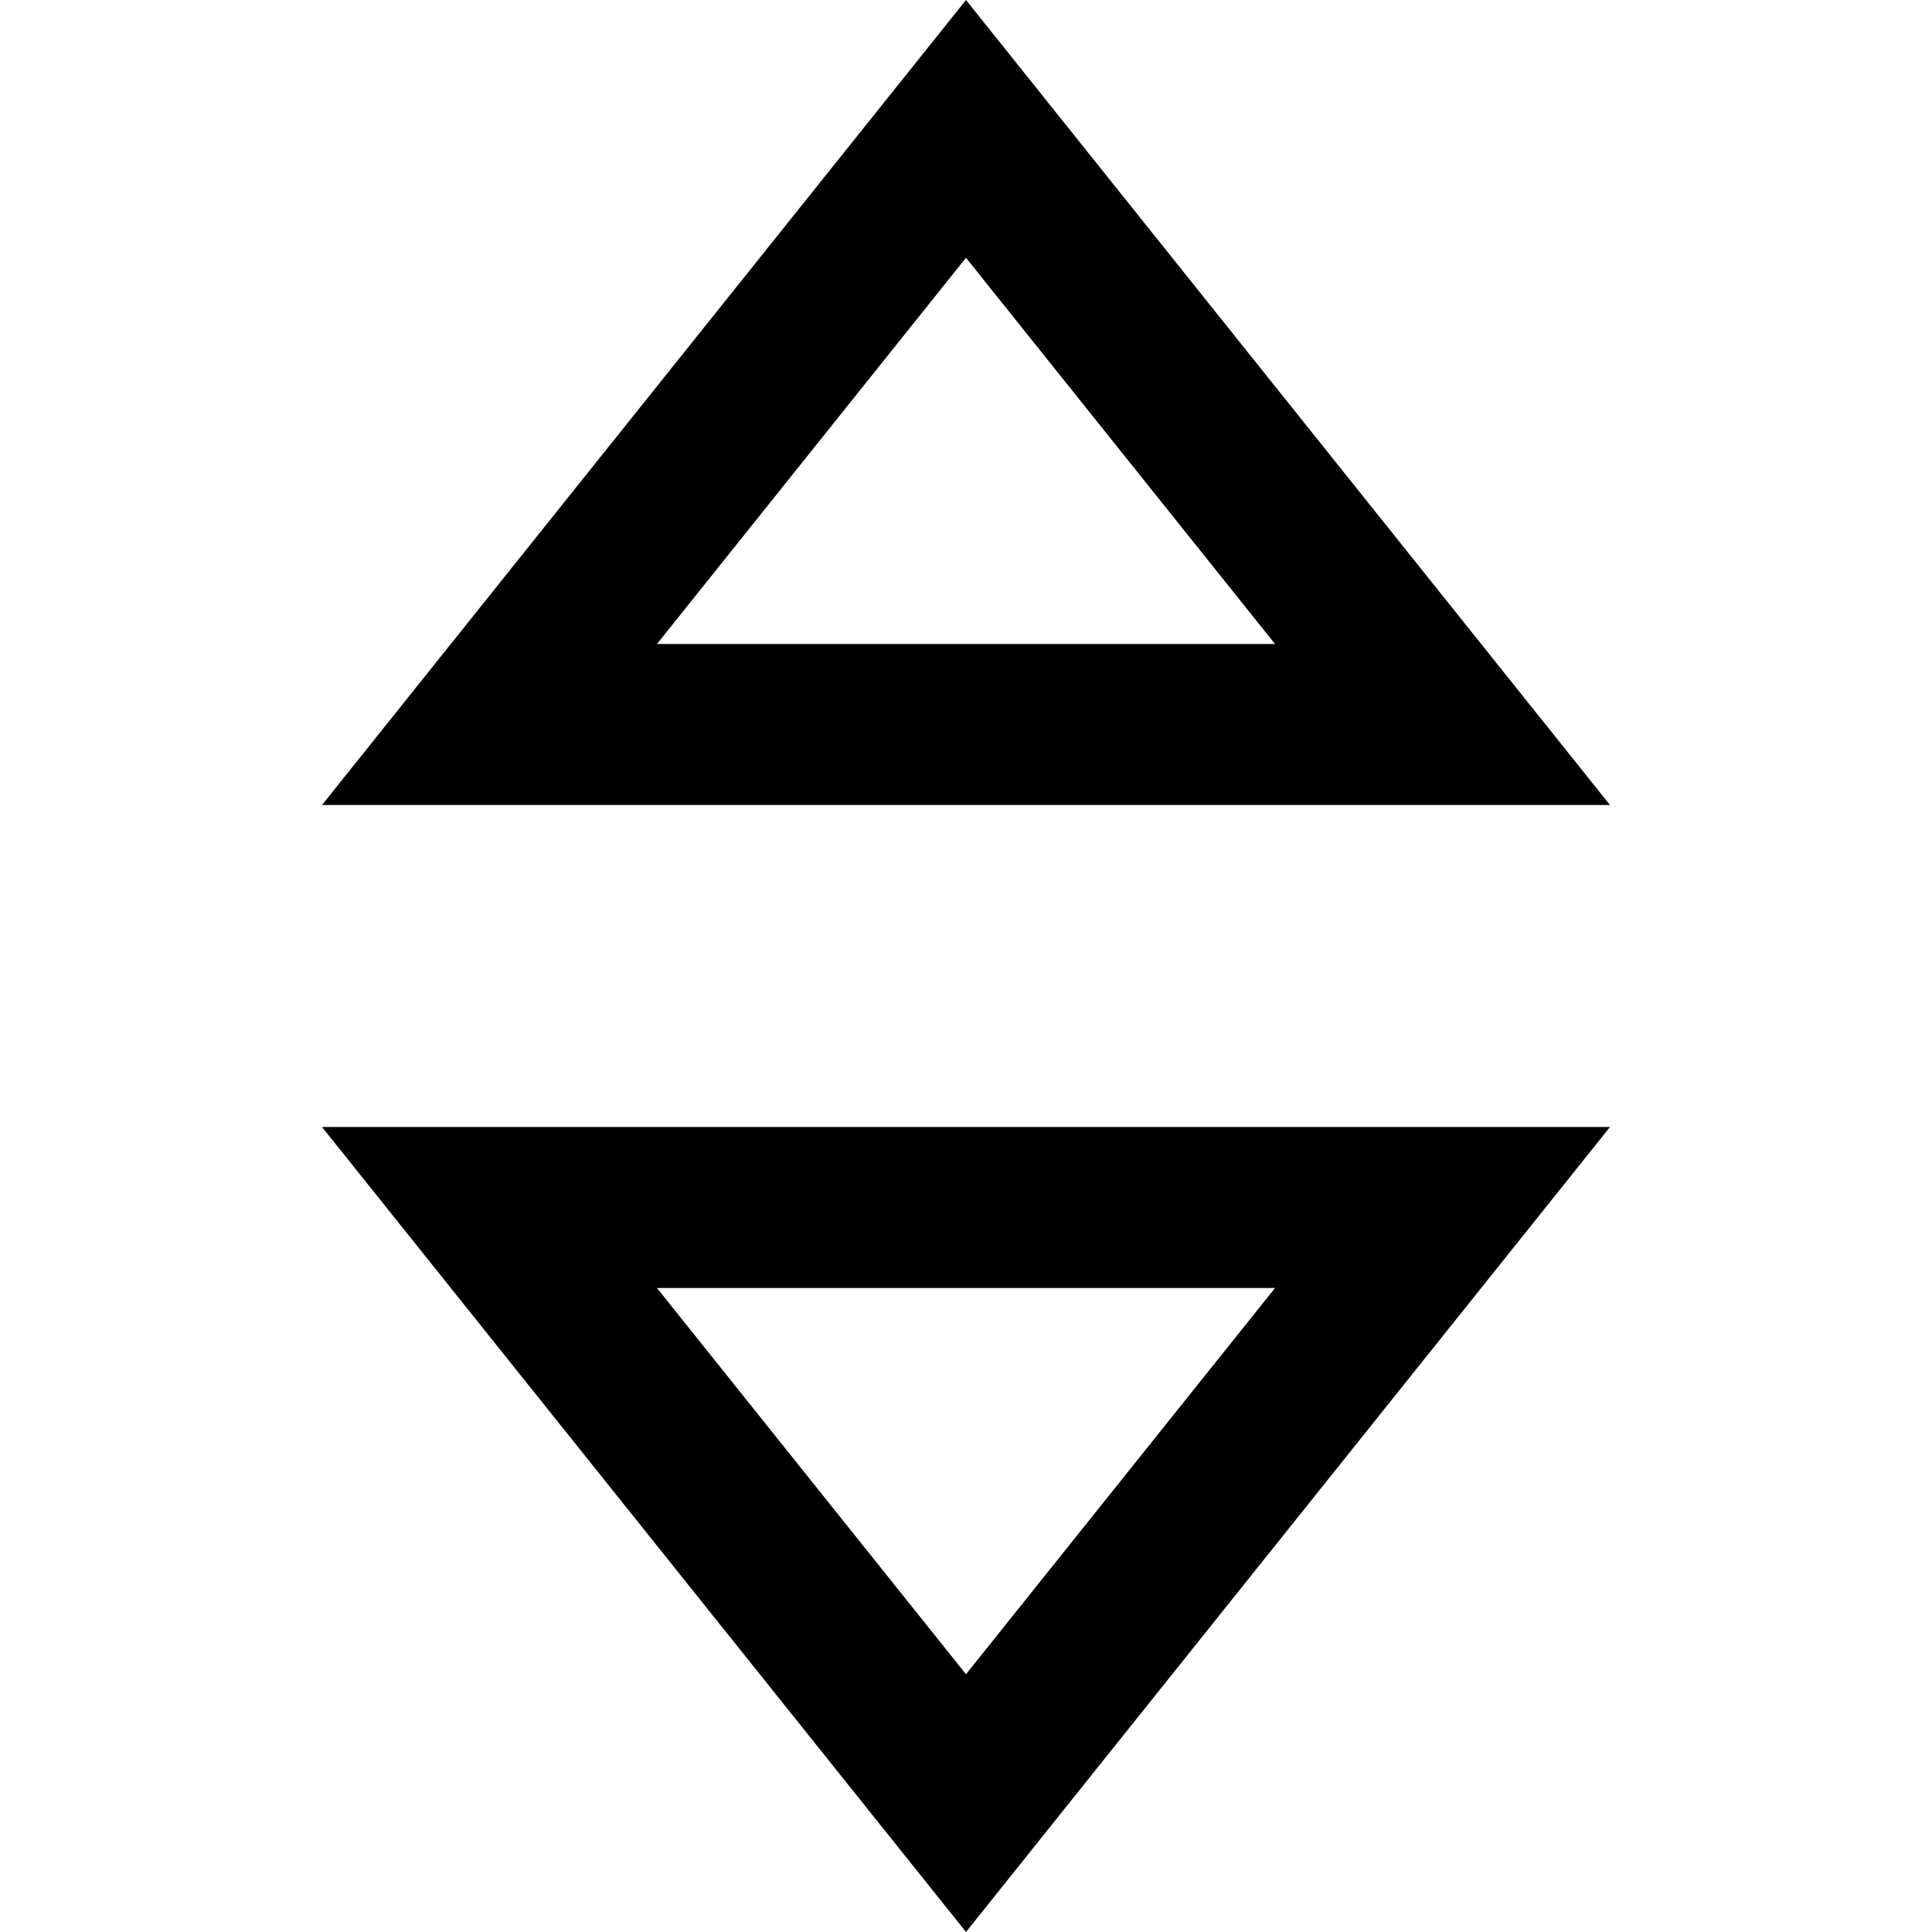
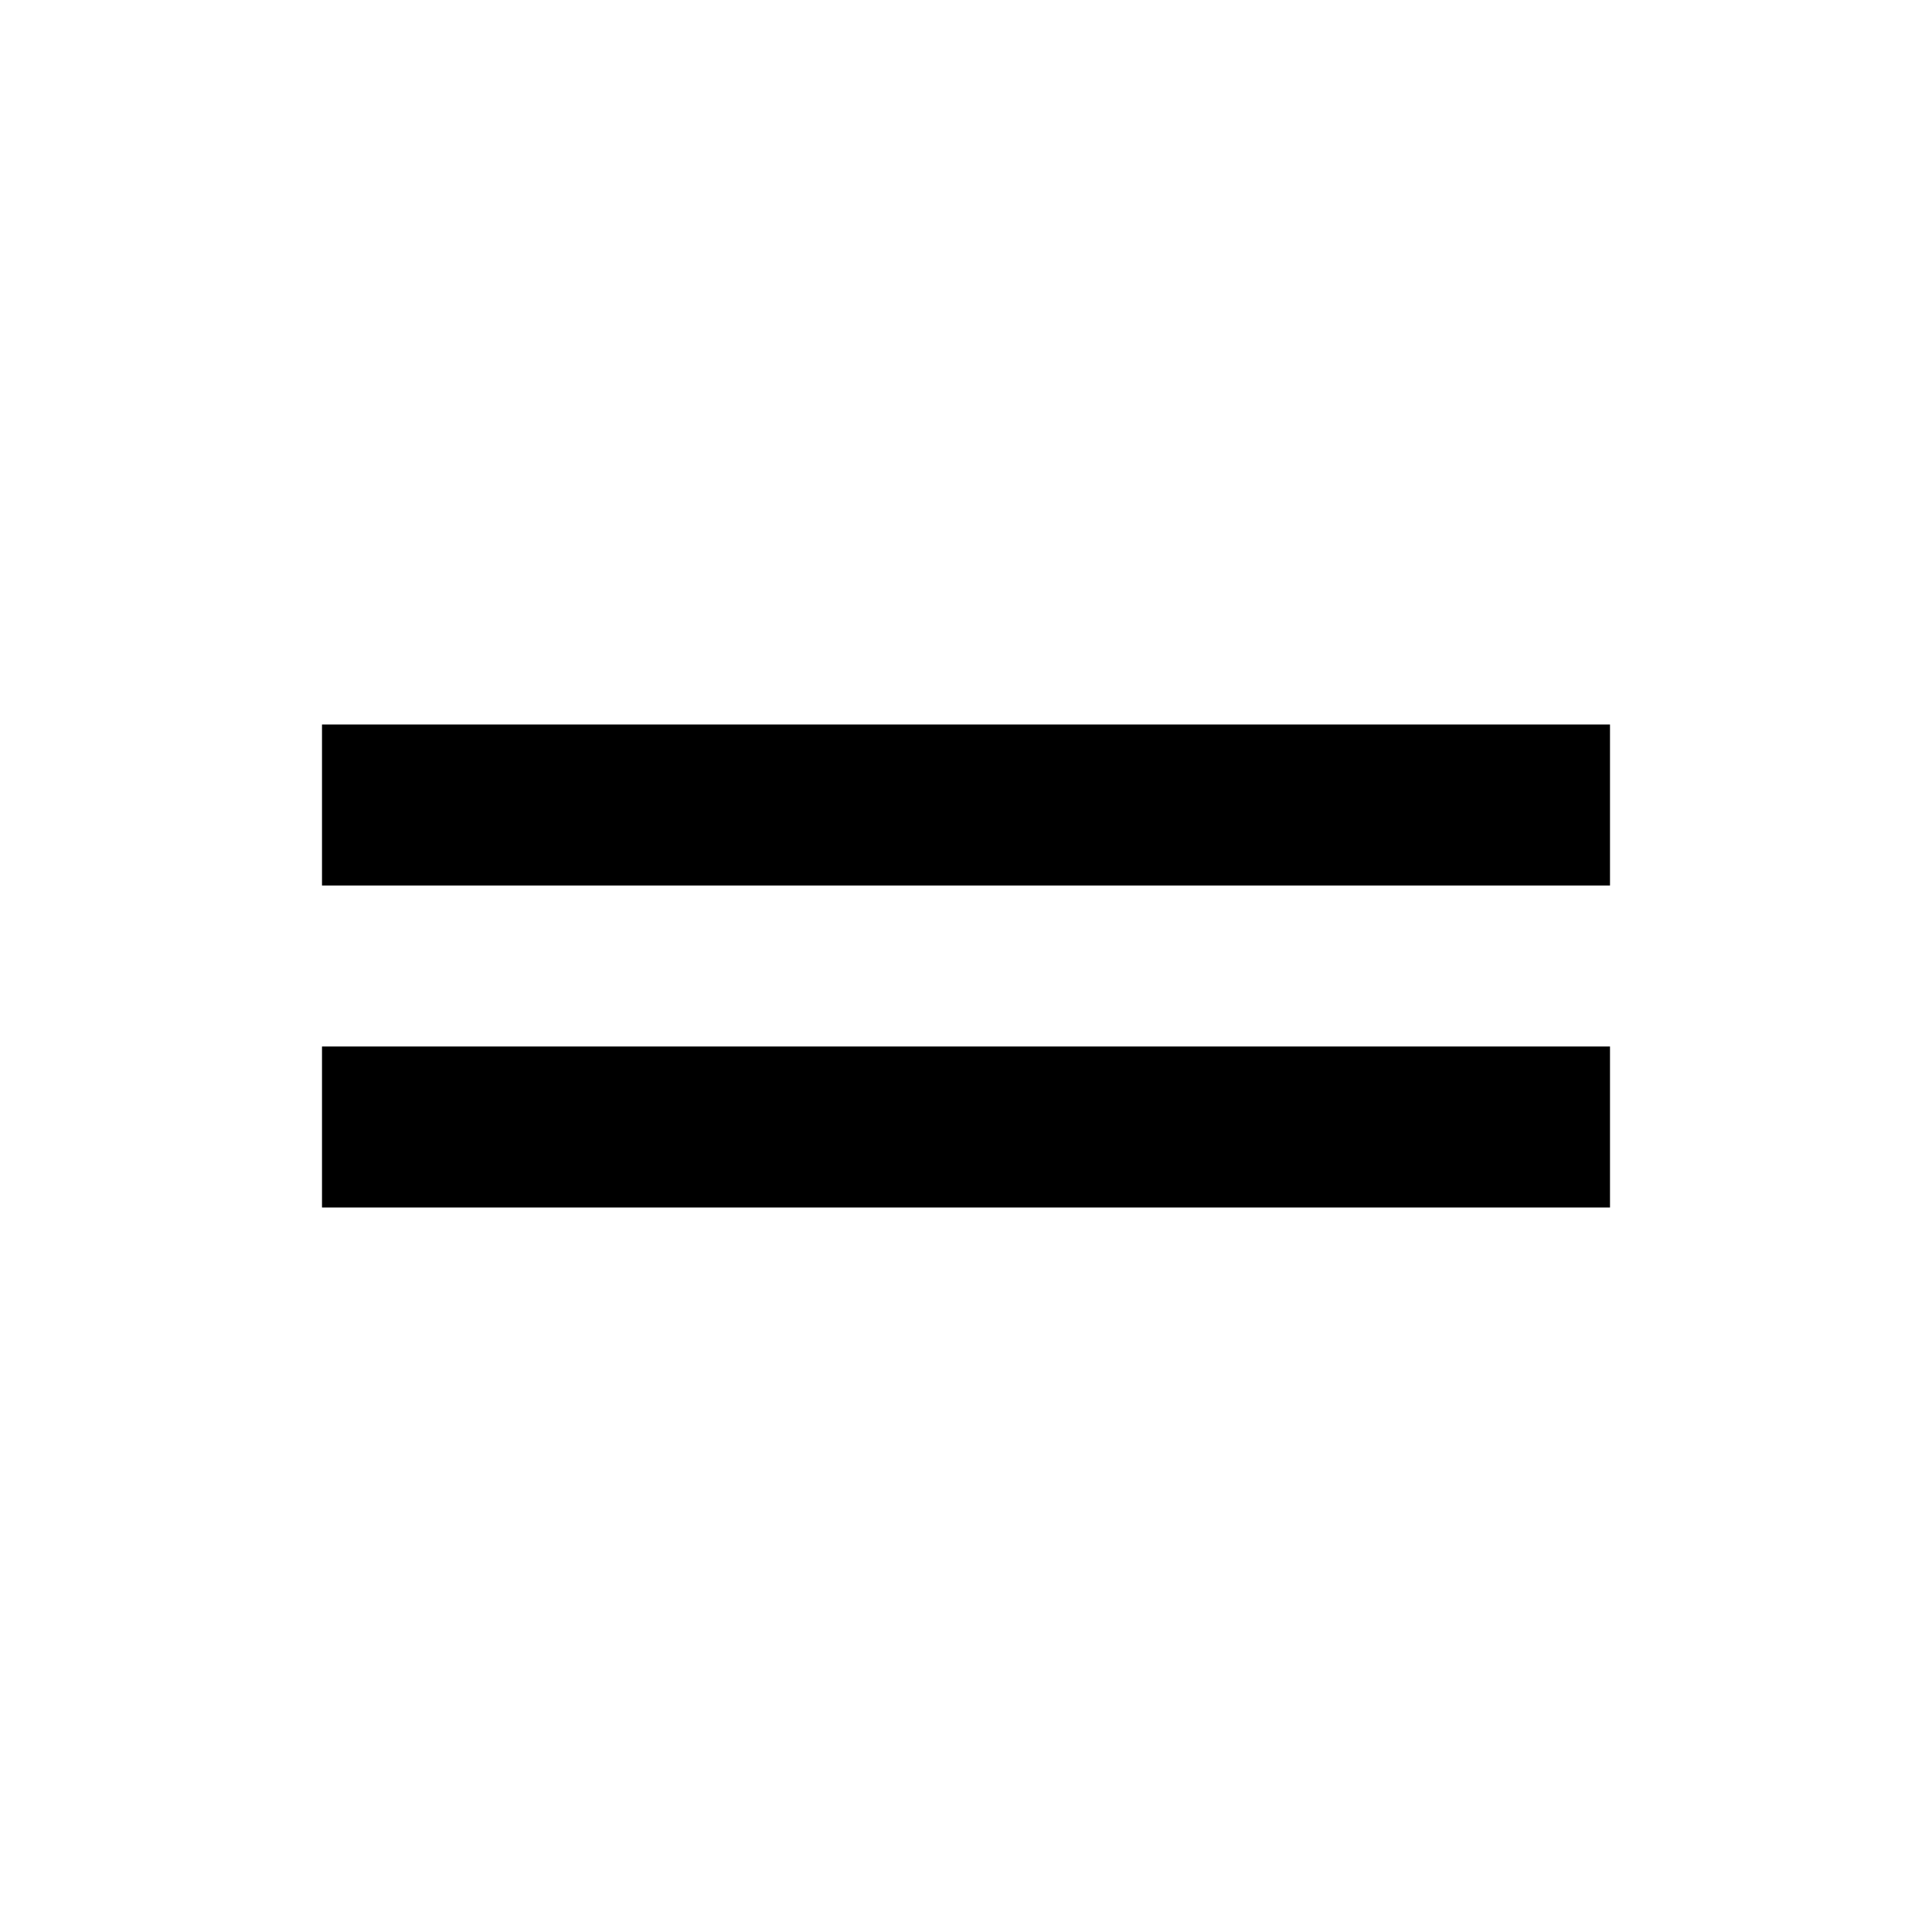
- <svg xmlns="http://www.w3.org/2000/svg" width="24" height="24" viewBox="0 0 24 24">
-   <path d="M12 3.202l3.839 4.798h-7.678l3.839-4.798zm0-3.202l-8 10h16l-8-10zm3.839 16l-3.839 4.798-3.839-4.798h7.678zm4.161-2h-16l8 10 8-10z" />
+ <svg xmlns="http://www.w3.org/2000/svg" enable-background="new 0 0 24 24" height="24" viewBox="0 0 24 24" width="24">
+   <g>
+     <rect fill="none" height="24" width="24" />
+   </g>
+   <g>
+     <g>
+       <g>
+         <path d="M20,9H4v2h16V9z M4,15h16v-2H4V15z" />
+       </g>
+     </g>
+   </g>
</svg>
